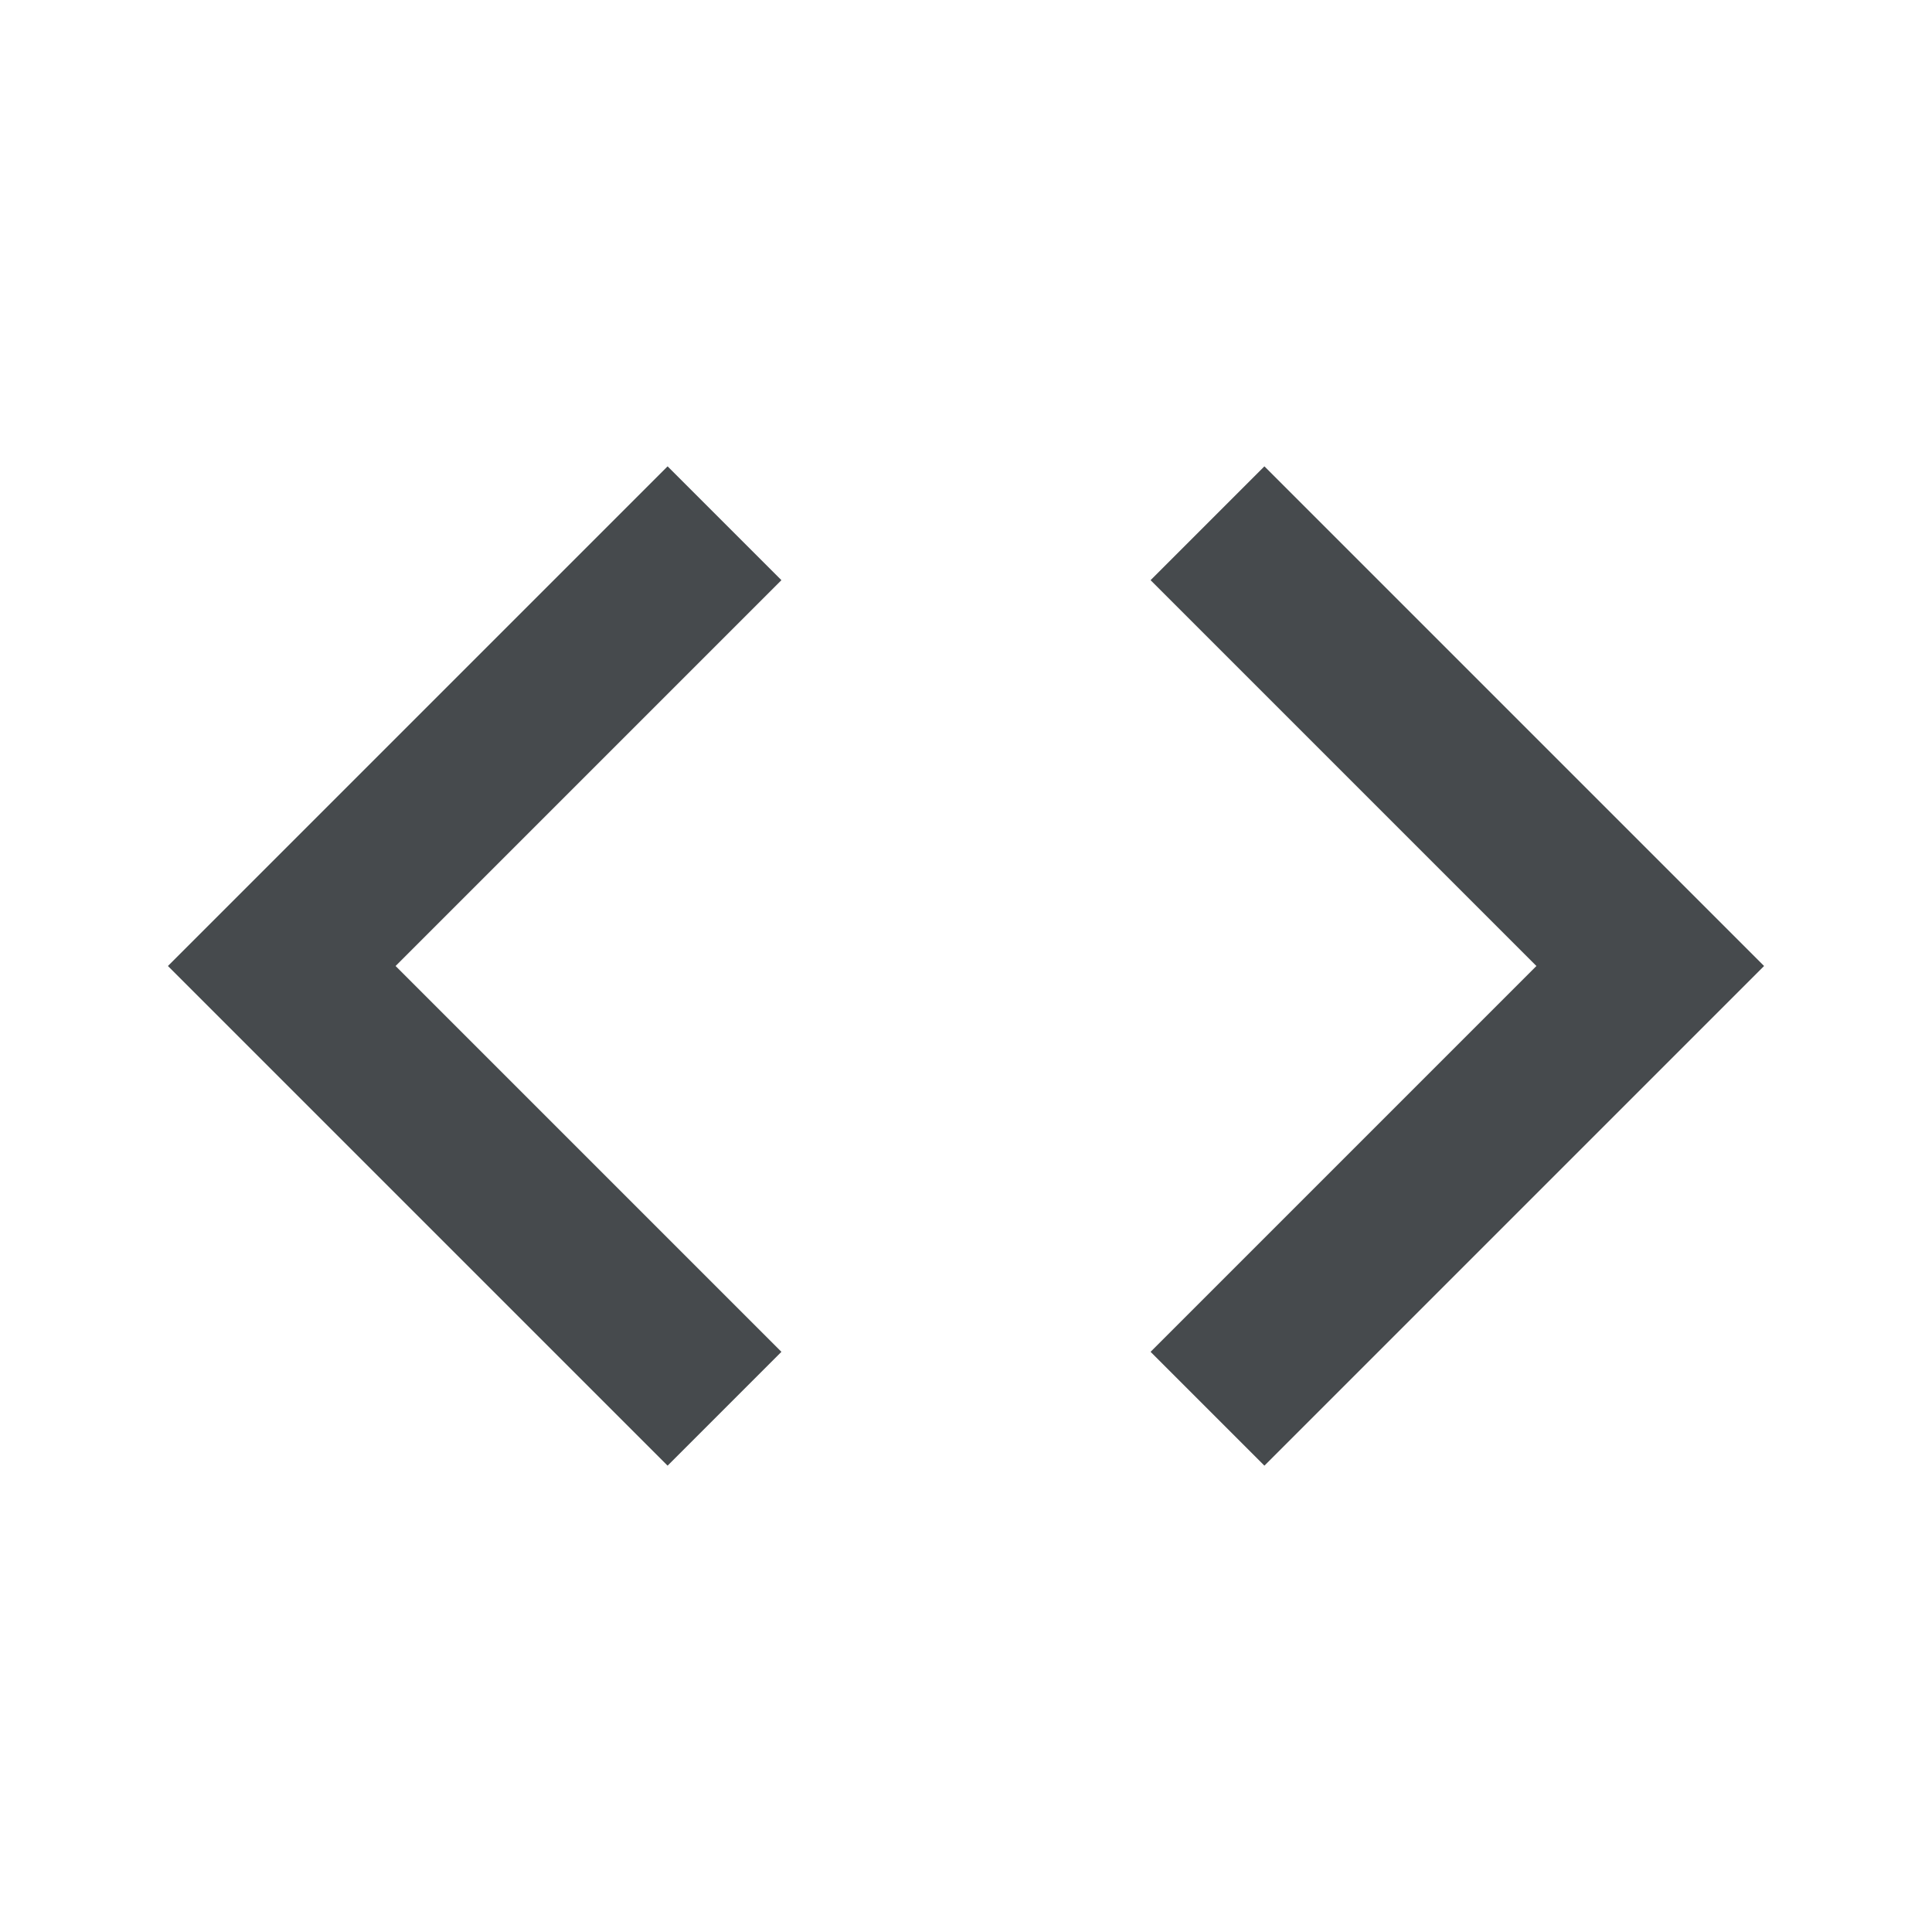
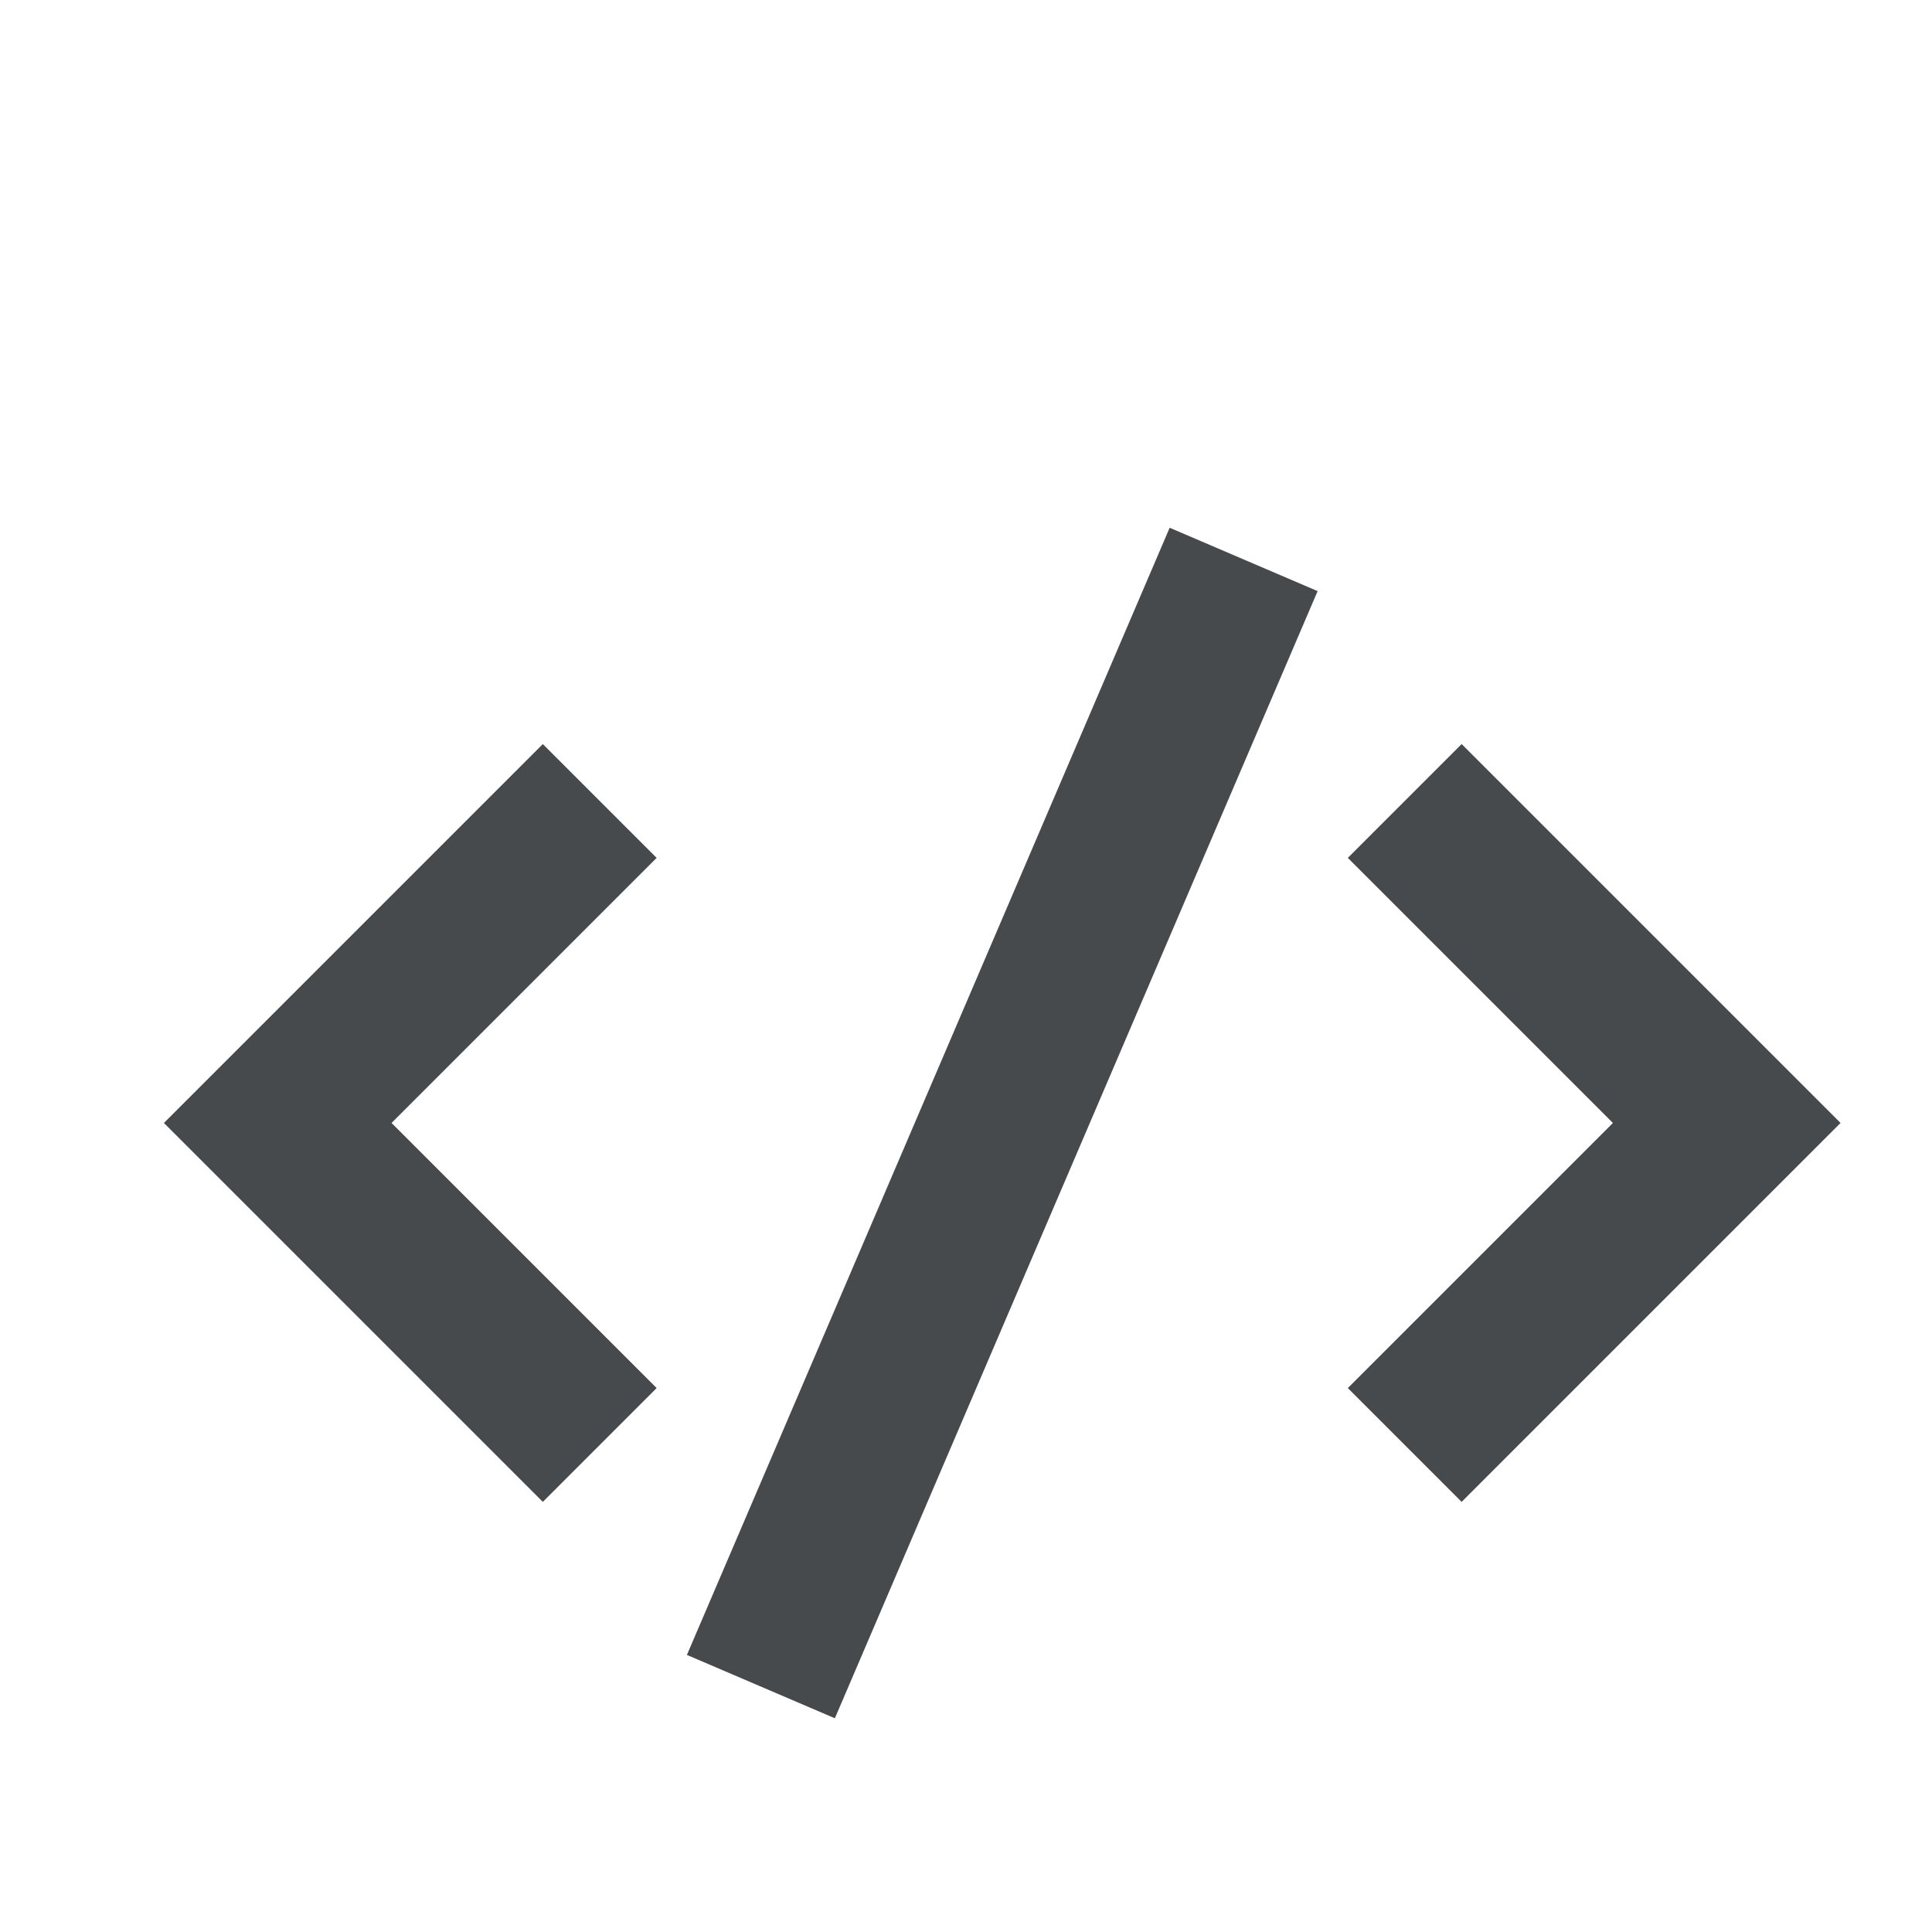
<svg xmlns="http://www.w3.org/2000/svg" width="24" height="24" viewBox="0 0 24 24" fill="none">
-   <path d="M15.707 5.793L14.293 7.207L19.086 12L14.293 16.793L15.707 18.207L21.914 12L15.707 5.793Z" fill="#464A4D" />
-   <path d="M8.293 5.793L2.086 12L8.293 18.207L9.707 16.793L4.914 12L9.707 7.207L8.293 5.793Z" fill="#464A4D" />
+   <path d="M6.743 9.243L2.036 13.95L6.743 18.657L8.157 17.243L4.864 13.95L8.157 10.657L6.743 9.243Z" fill="#464A4D" />
+   <path d="M18.157 9.243L16.743 10.657L20.036 13.95L16.743 17.243L18.157 18.657L22.864 13.95L18.157 9.243Z" fill="#464A4D" />
+   <path d="M14.53 6.556L8.533 20.558L10.371 21.345L16.368 7.343L14.53 6.556Z" fill="#464A4D" />
</svg>
